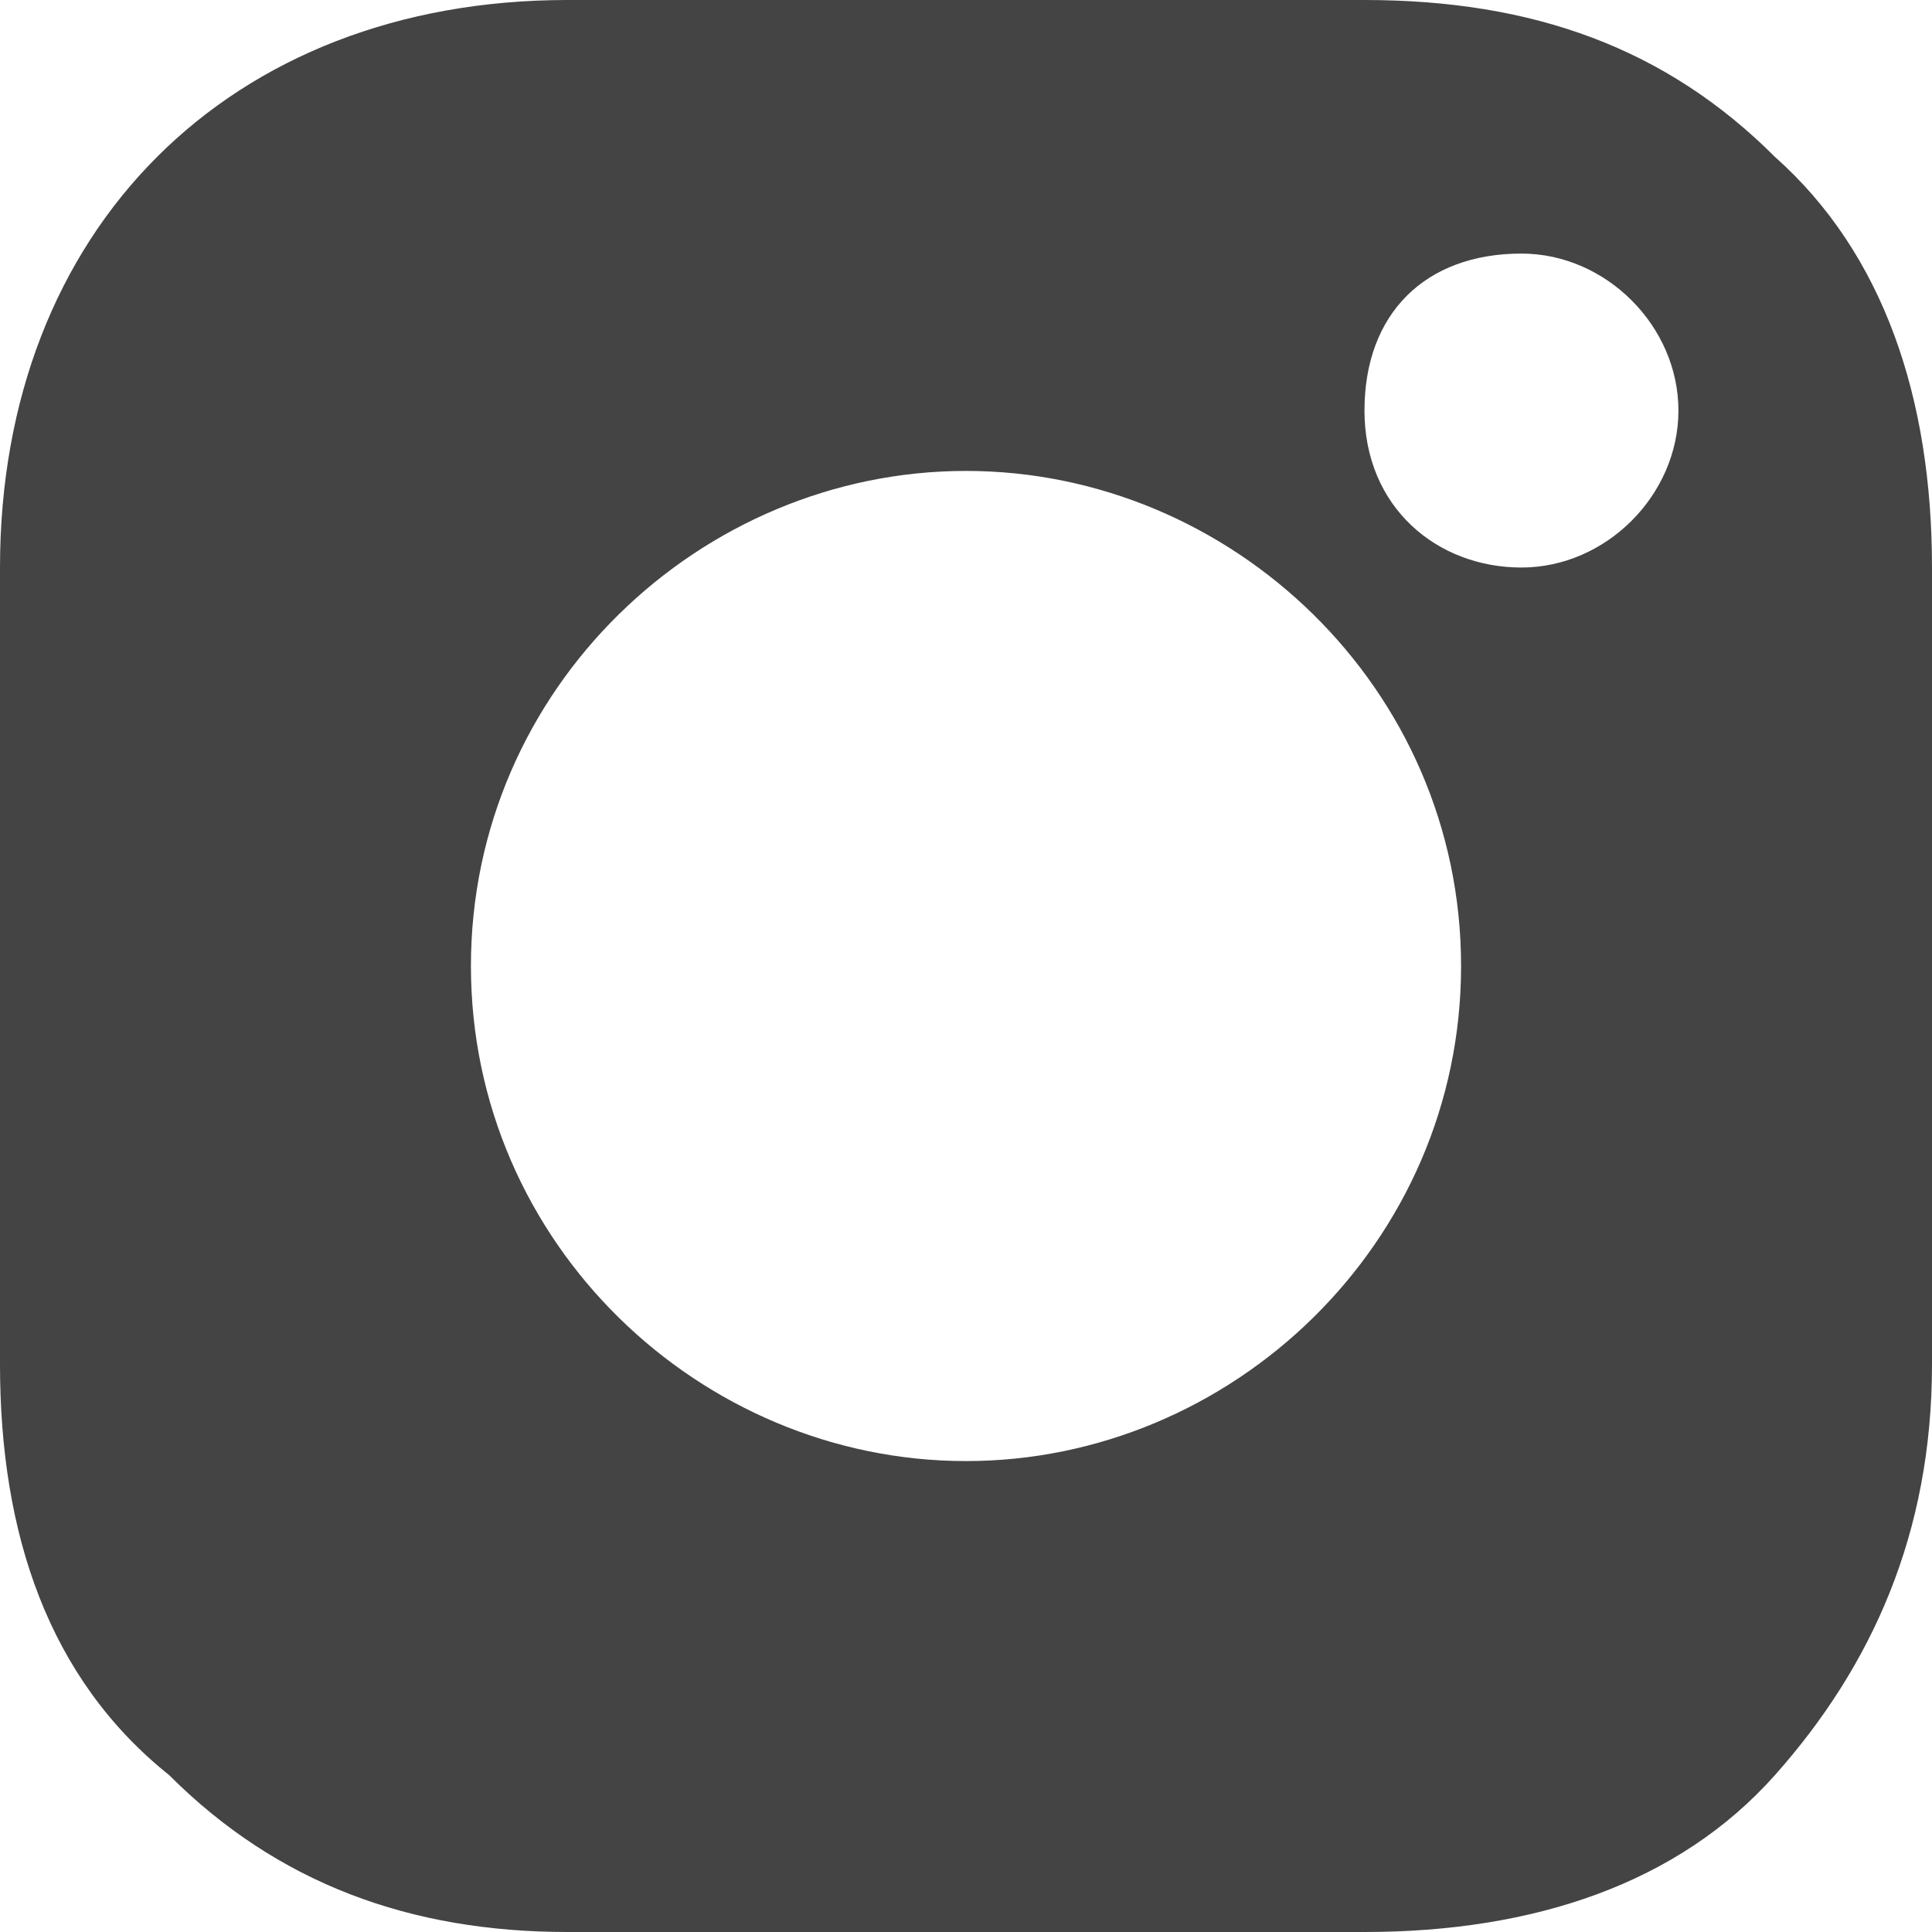
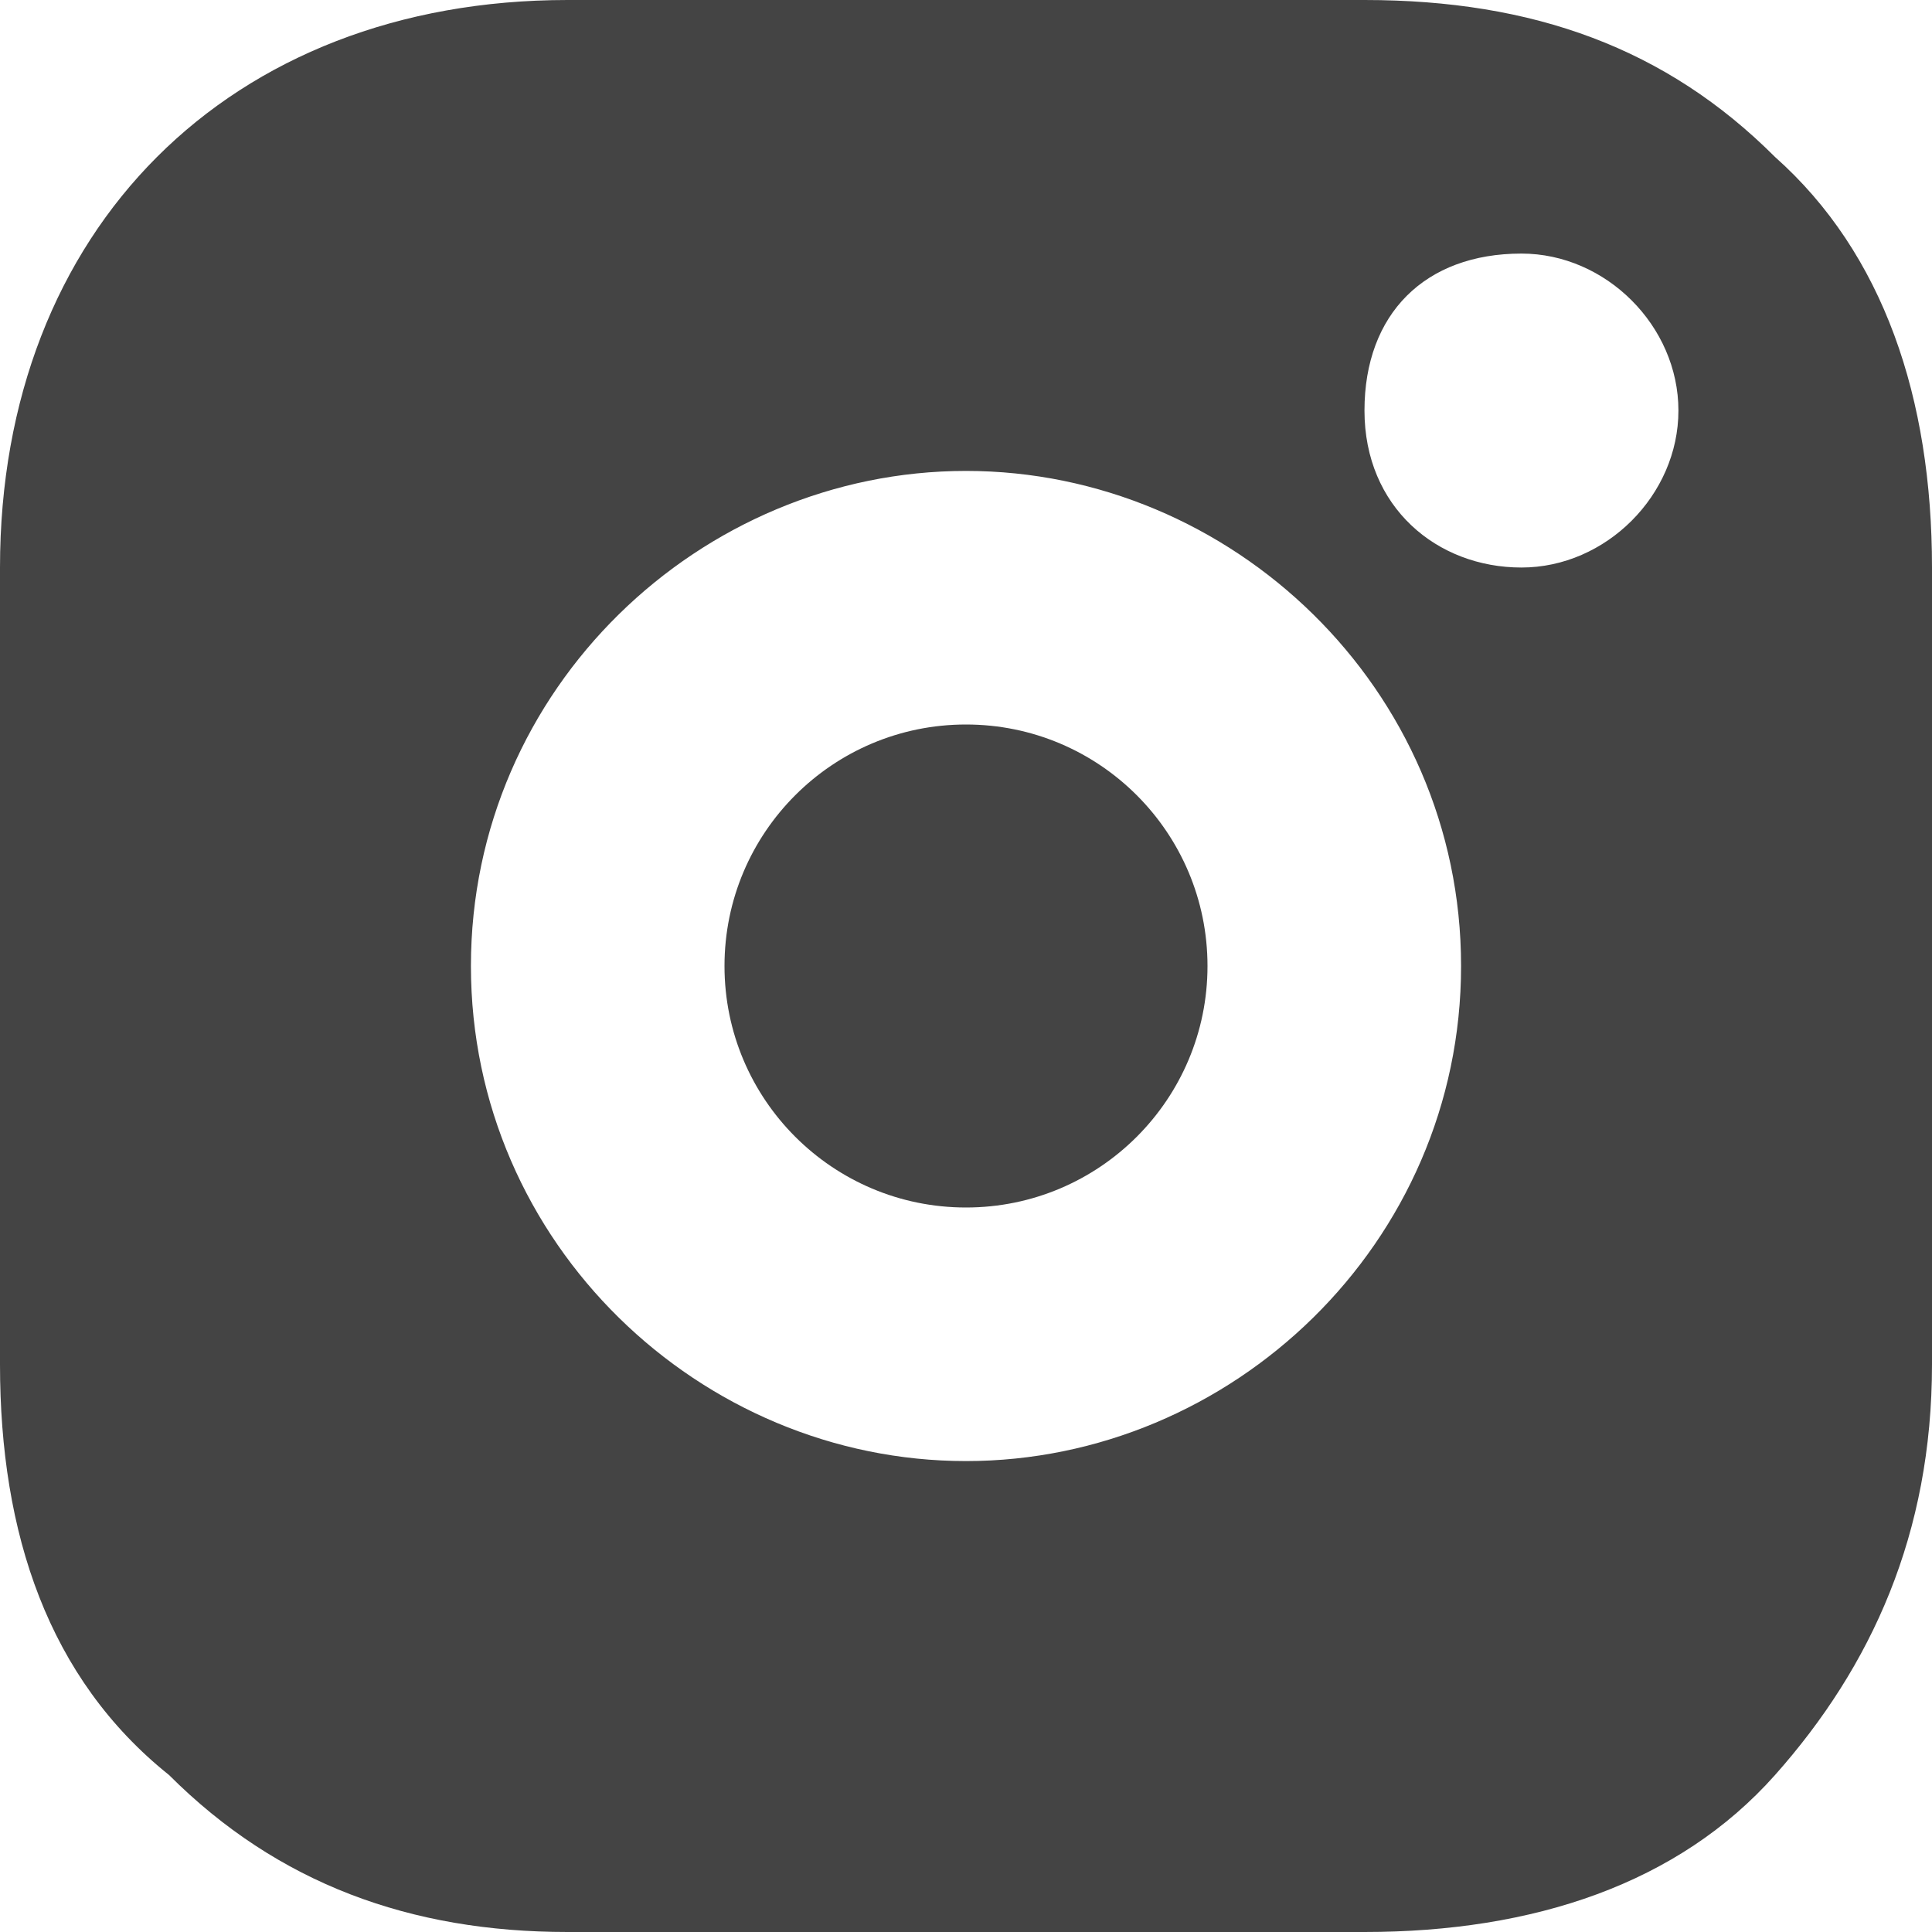
- <svg xmlns="http://www.w3.org/2000/svg" width="16" height="16" fill="none">
+ <svg xmlns="http://www.w3.org/2000/svg" width="16" height="16" viewBox="0 0 16 16" fill="none">
+   <path d="M8 10a2 2 0 1 0 0-4 2 2 0 0 0 0 4Z" fill="#444" />
  <path d="M14.7 1.3c-.9-.9-2-1.3-3.4-1.3H4.7C1.9 0 0 1.9 0 4.7v6.6c0 1.4.4 2.6 1.4 3.4.9.9 2 1.3 3.3 1.3h6.6c1.4 0 2.6-.4 3.4-1.3.8-.9 1.3-2 1.3-3.4V4.7c0-1.4-.4-2.6-1.3-3.4ZM8 12.1c-2.2 0-4.1-1.8-4.1-4.1S5.8 3.9 8 3.9c2.2 0 4.1 1.8 4.1 4.1s-1.9 4.1-4.1 4.1Zm4.6-7.4c-.7 0-1.3-.5-1.3-1.3s.5-1.3 1.3-1.3c.7 0 1.3.6 1.3 1.3 0 .7-.6 1.3-1.3 1.3Z" fill="#444" />
</svg>
